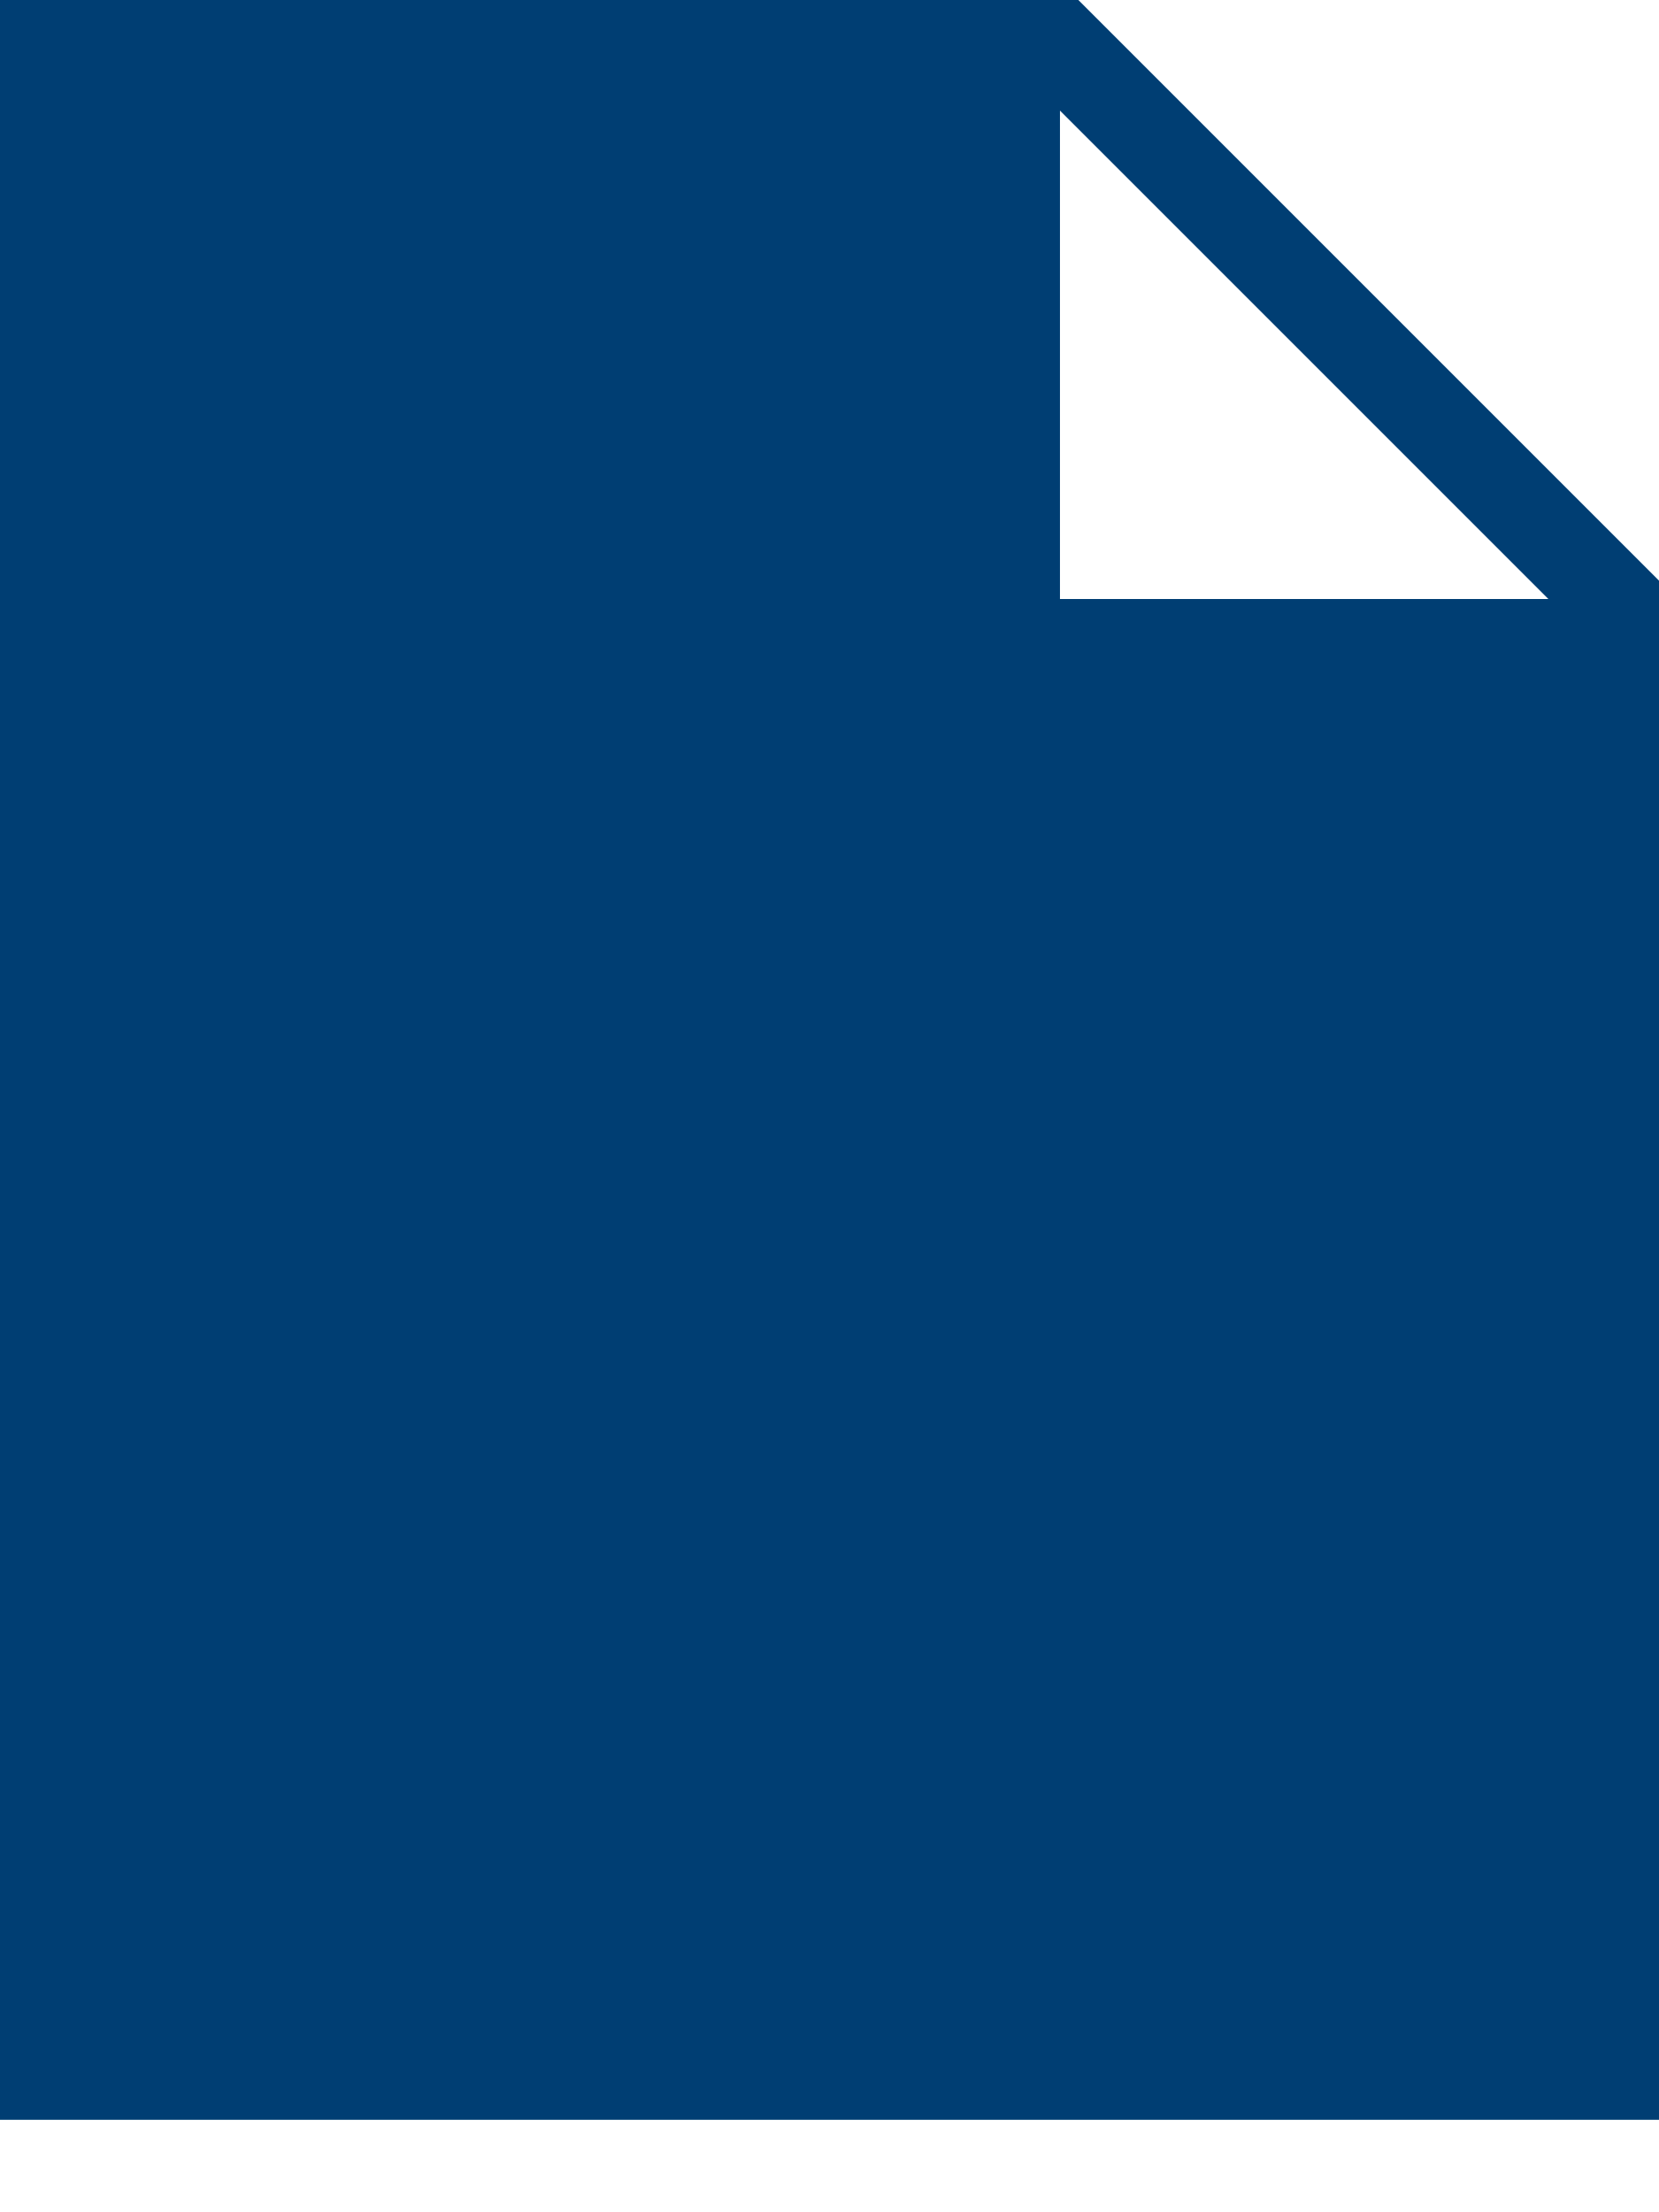
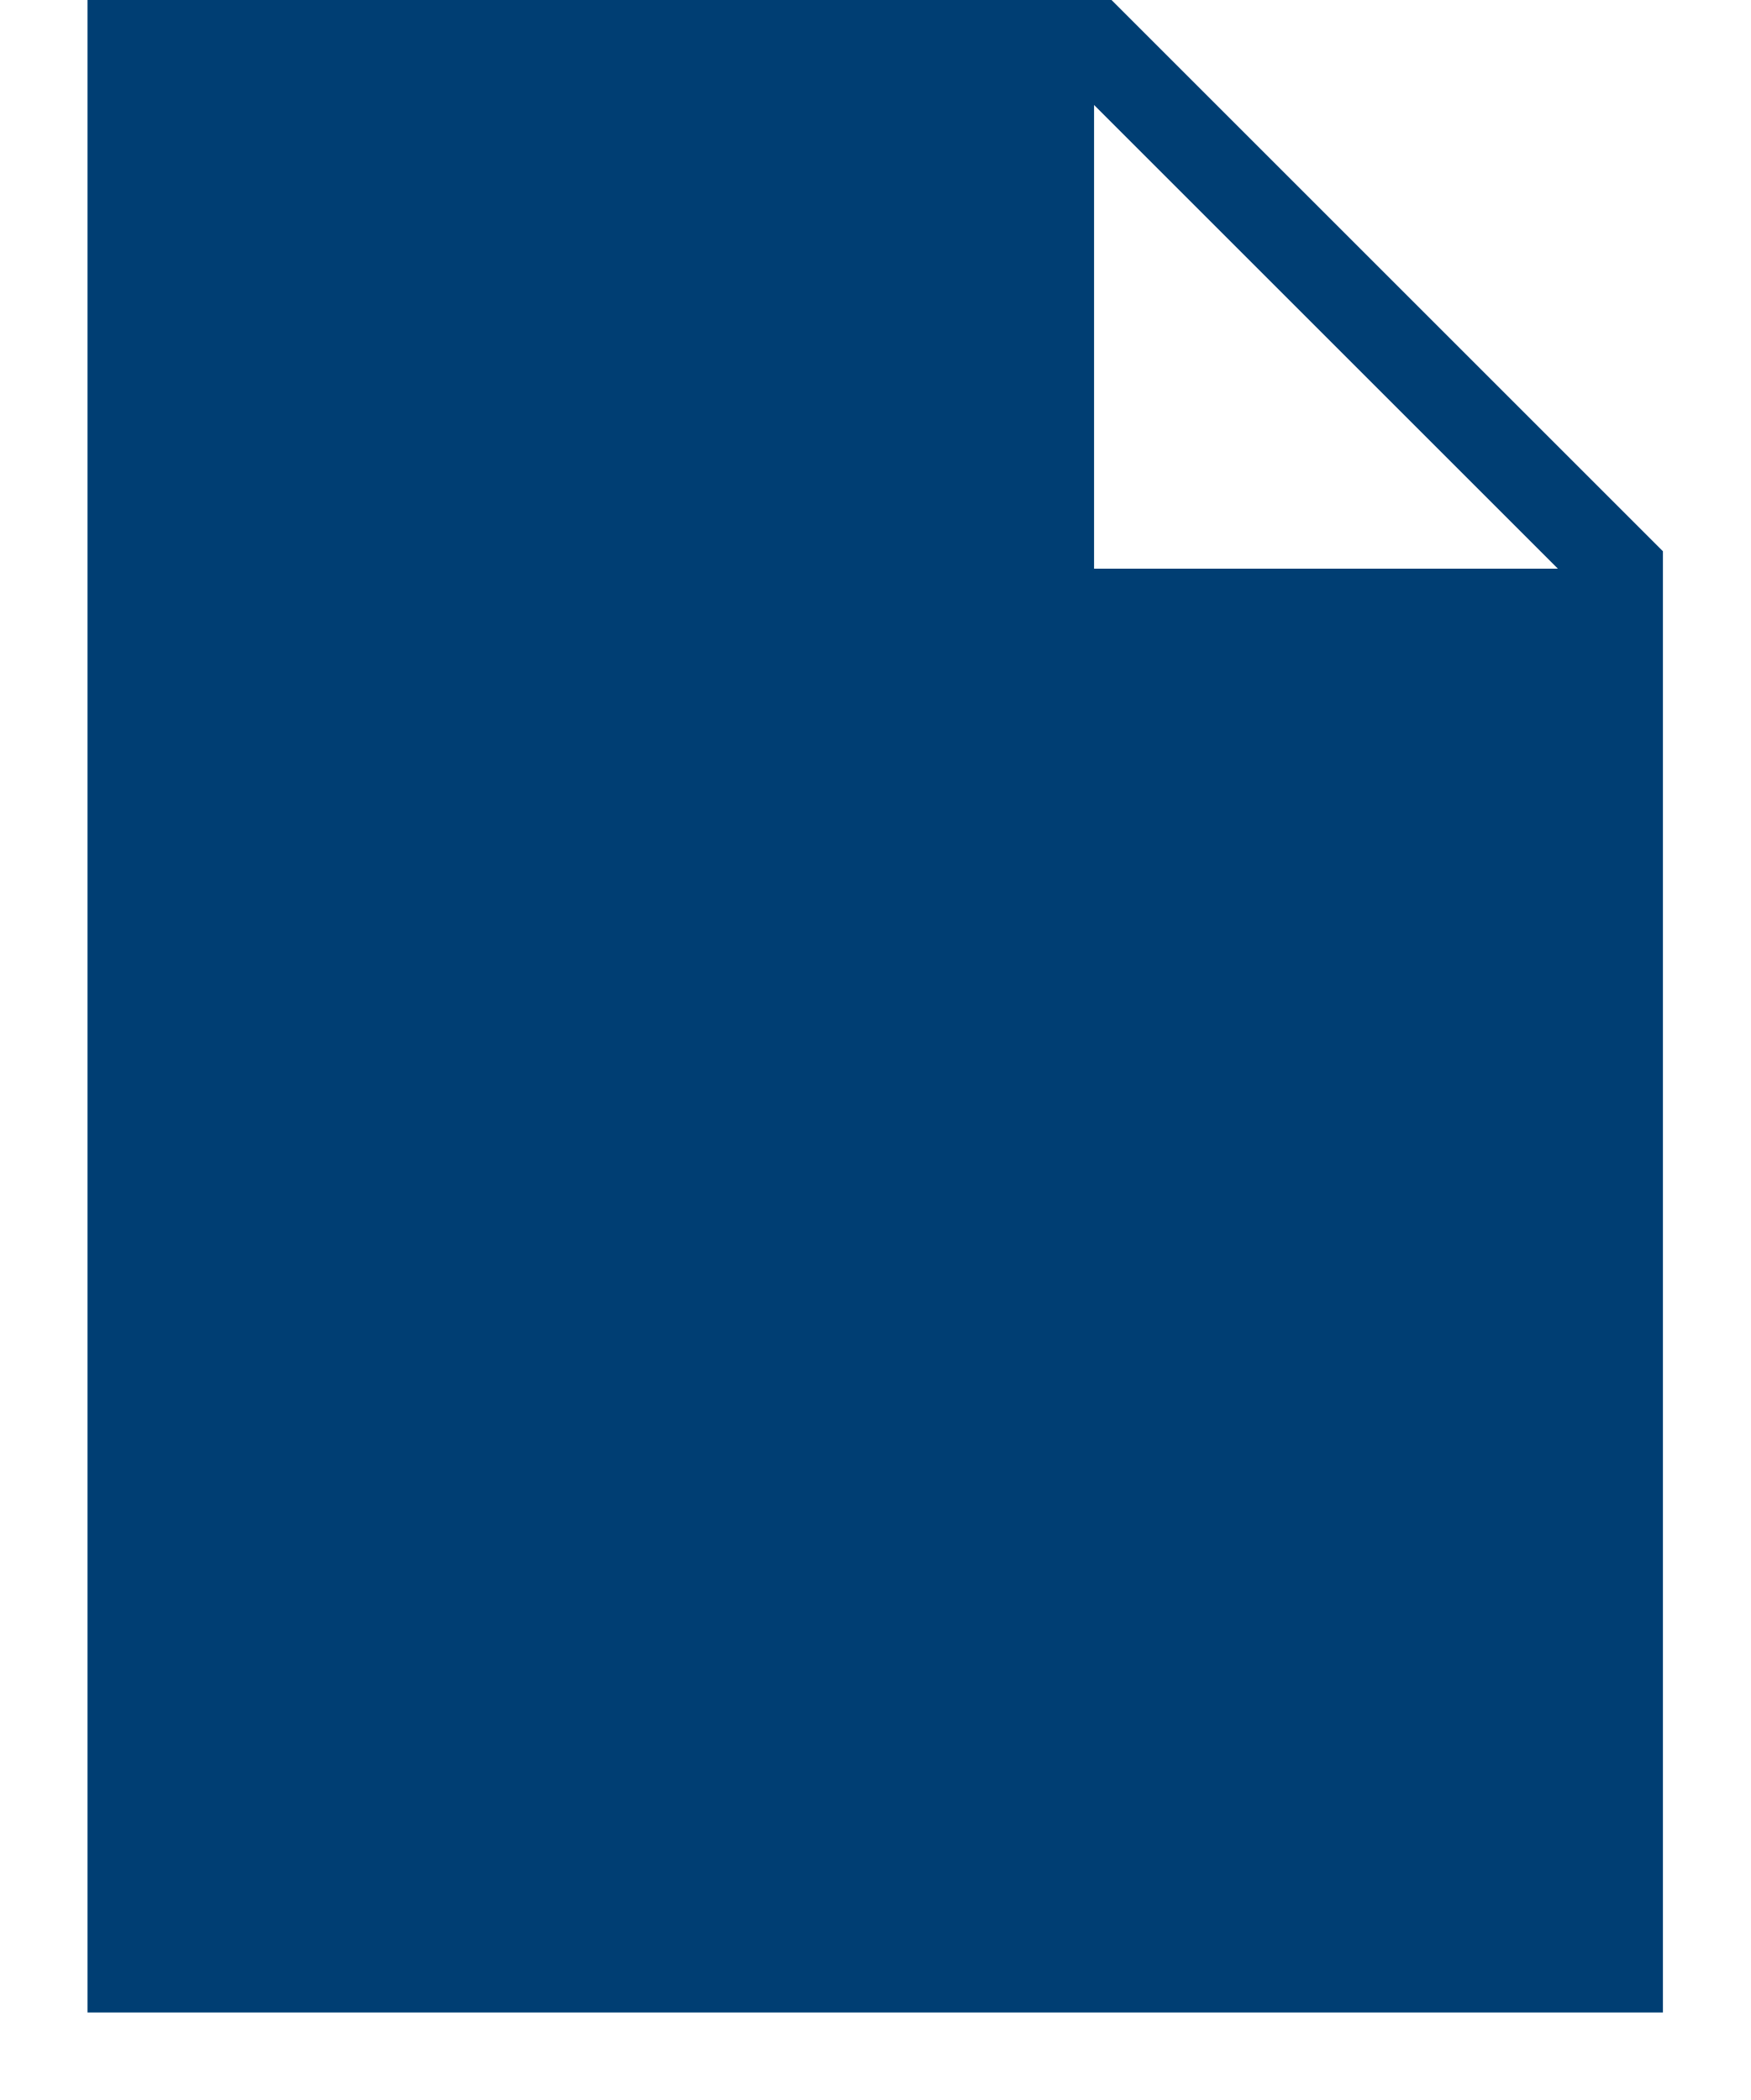
- <svg xmlns="http://www.w3.org/2000/svg" width="12px" height="16px" viewBox="0 0 12 16" version="1.1">
+ <svg xmlns="http://www.w3.org/2000/svg" width="20px" height="24px" viewBox="0 0 12 16" version="1.1">
  <g id="Symbols" stroke="none" stroke-width="1" fill="none" fill-rule="evenodd">
    <g id="nav-icons/claims-active" transform="translate(-2, -4)" fill="#003E73" fill-rule="nonzero">
      <g id="icons8-file-(1)" transform="translate(2, 4)">
        <path d="M7.8,0 L0,0 L0,15.333 L12,15.333 L12,4.2 L7.8,0 Z M7.667,4.333 L7.667,0.8 L11.2,4.333 L7.667,4.333 Z" id="Shape" />
      </g>
    </g>
  </g>
</svg>
